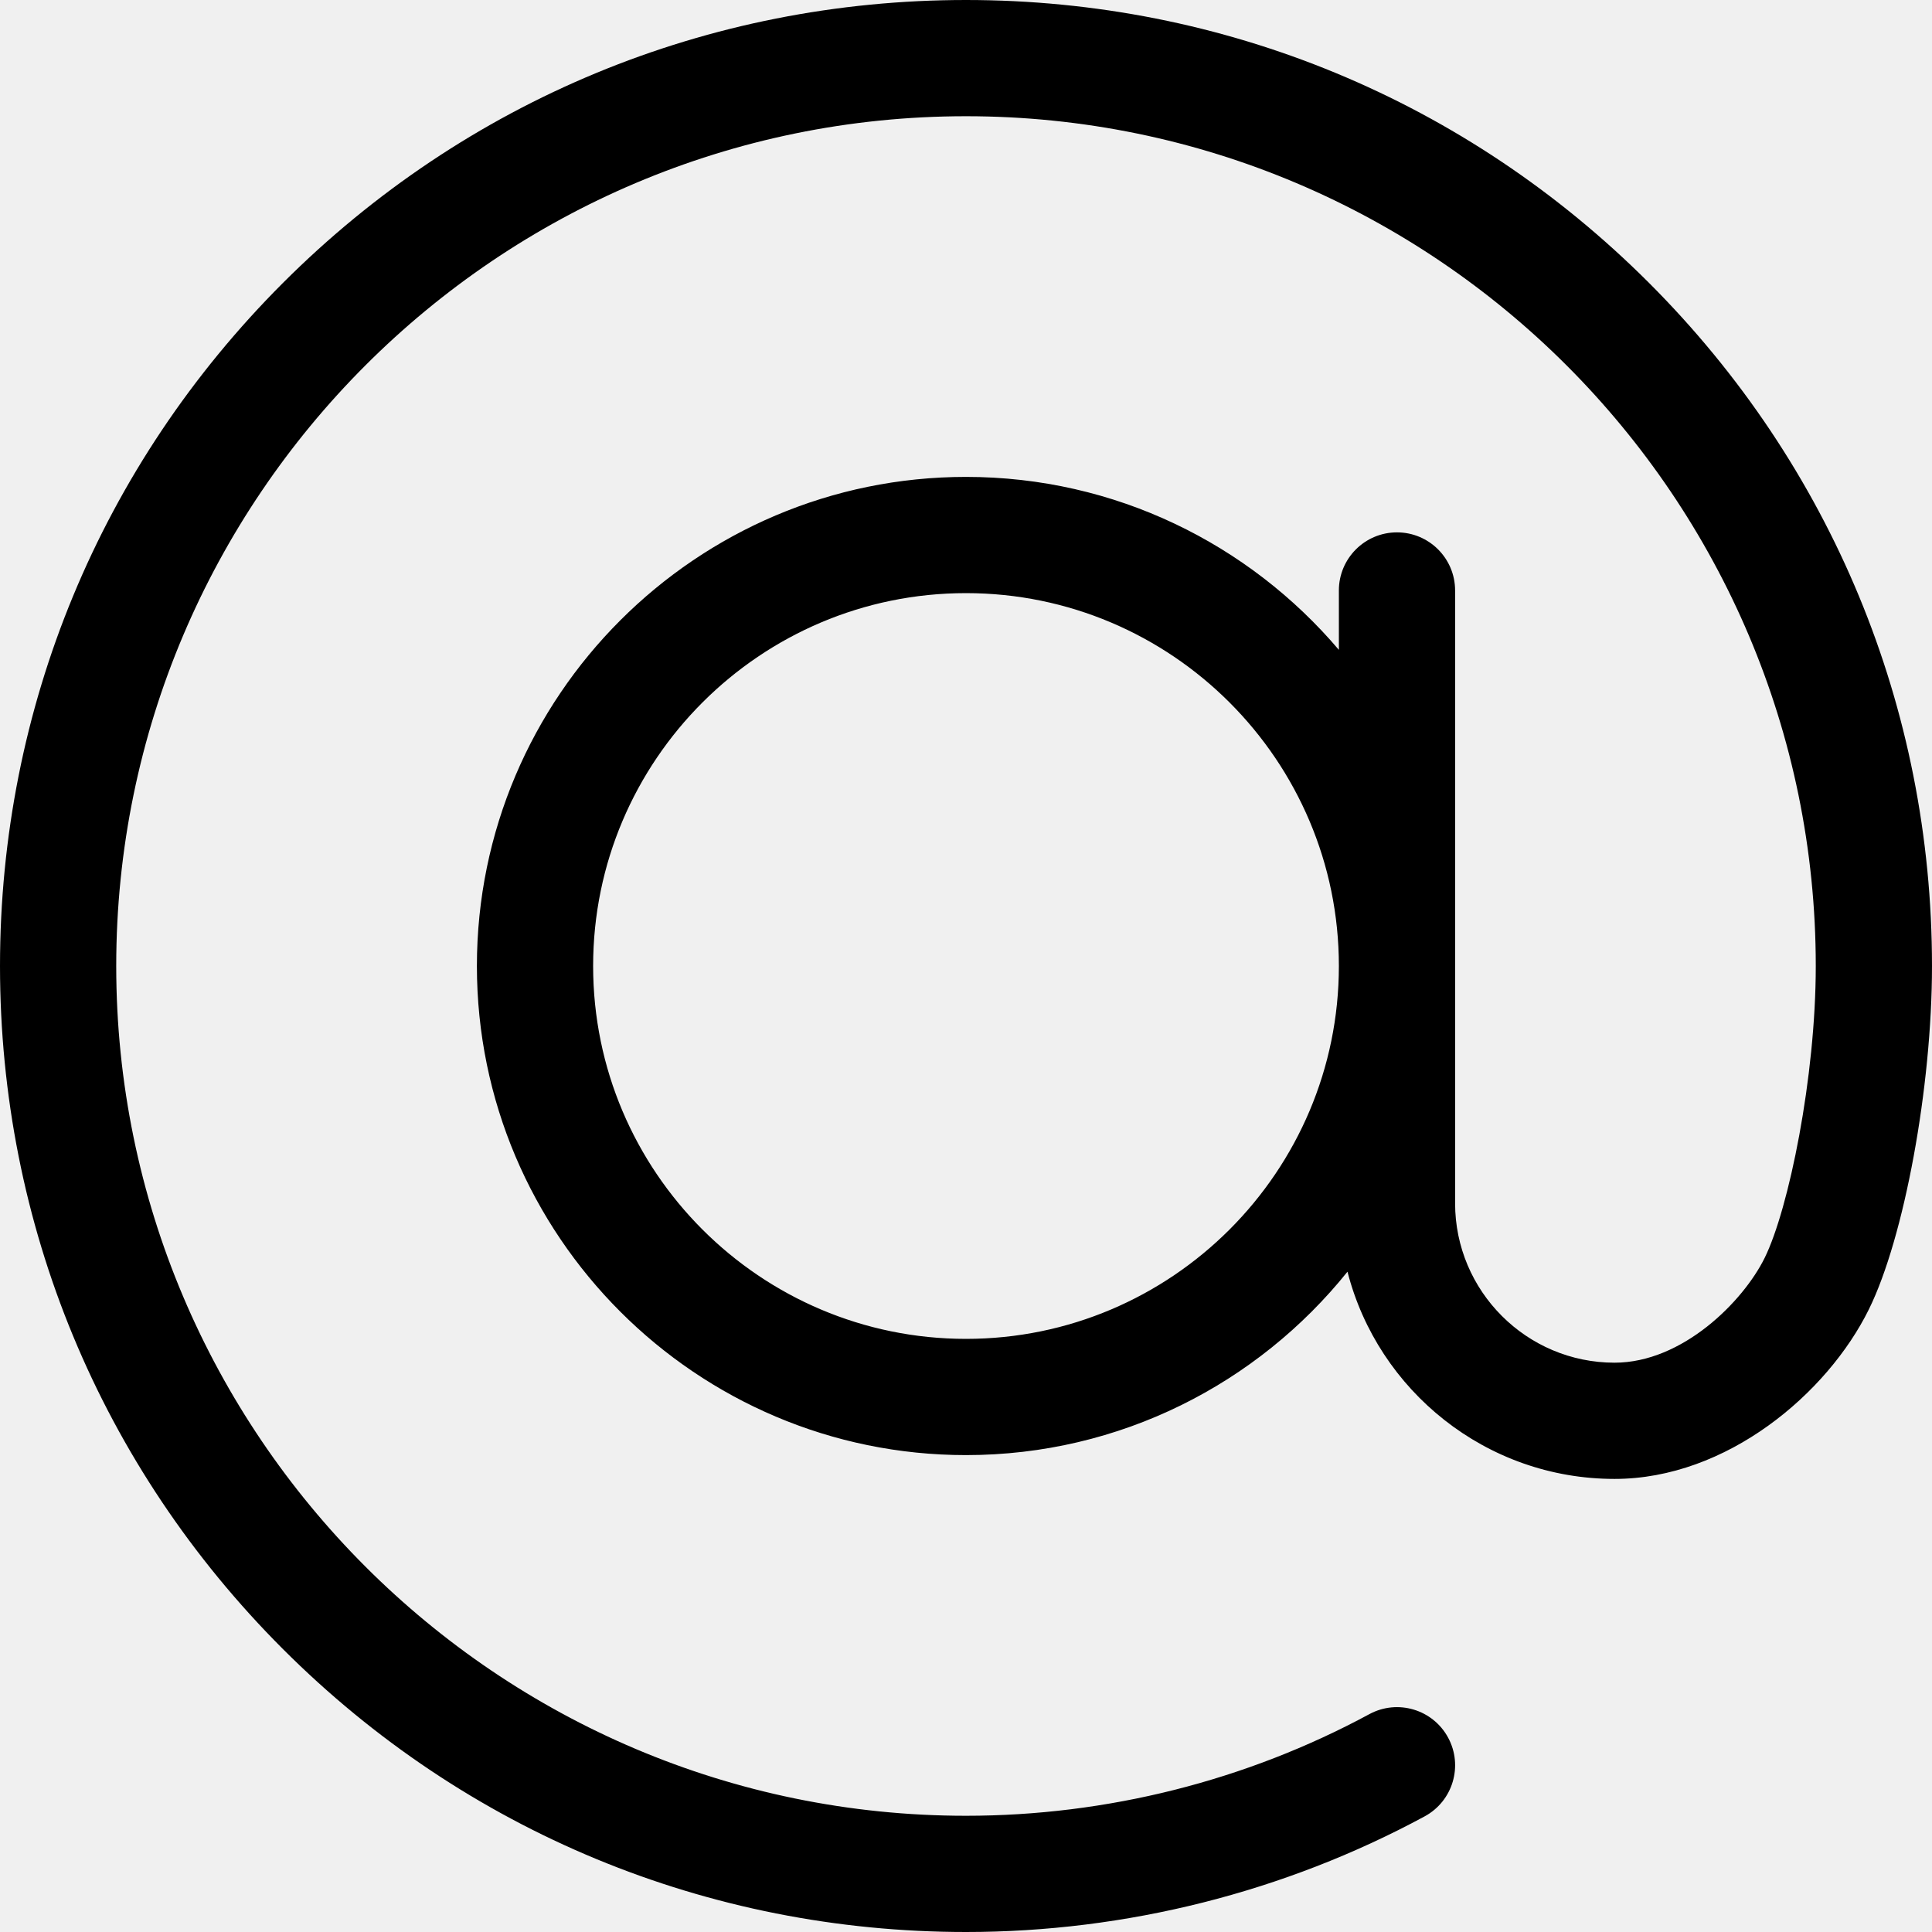
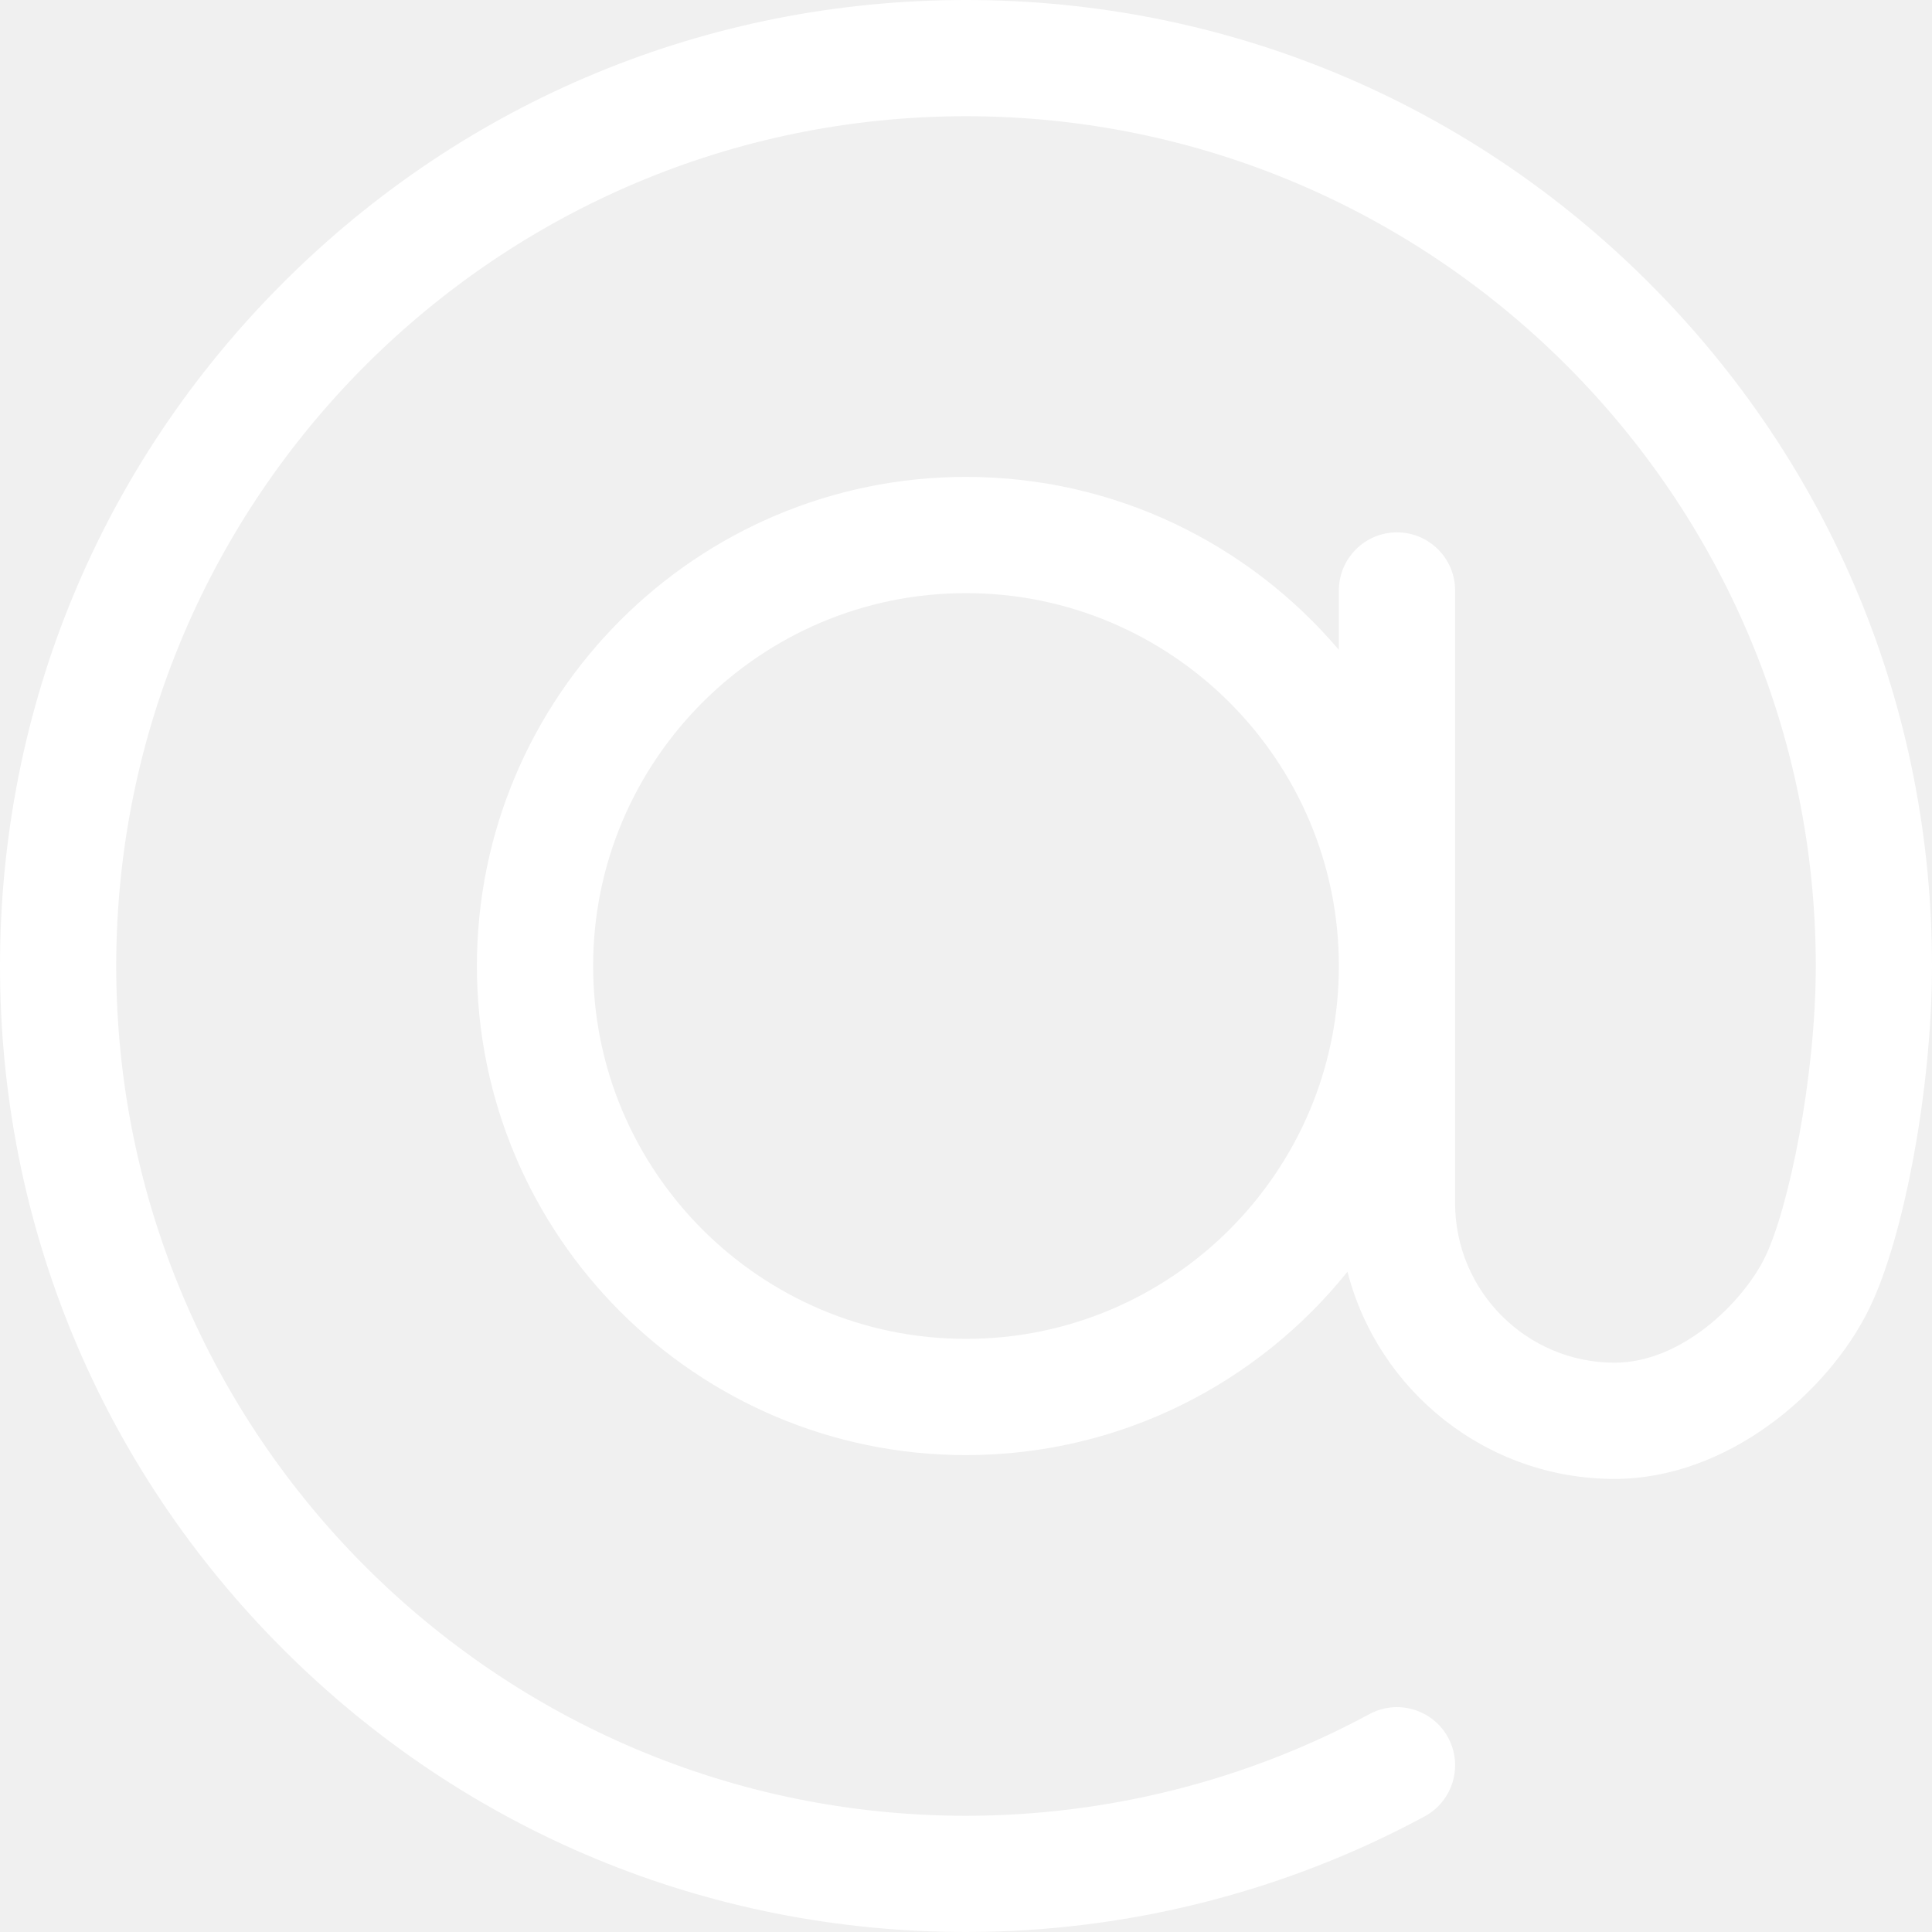
<svg xmlns="http://www.w3.org/2000/svg" version="1.1" id="Capa_1" x="0px" y="0px" viewBox="0 0 512 512" style="enable-background:new 0 0 512 512;" xml:space="preserve">
  <g>
    <g>
-       <path d="M437.02,74.981C388.668,26.629,324.381,0,256,0S123.334,26.629,74.981,74.981C26.63,123.333,0.001,187.62,0.001,256    s26.629,132.667,74.981,181.02C123.334,485.371,187.621,512,256.001,512c42.42,0,84.448-10.595,121.539-30.638    c7.483-4.043,10.271-13.387,6.227-20.871c-4.042-7.482-13.385-10.27-20.87-6.227c-32.609,17.621-69.573,26.934-106.896,26.934    C131.826,481.198,30.802,380.175,30.802,256S131.826,30.802,256,30.802c124.175,0,225.198,101.024,225.198,225.198    c0,29.389-7.139,64.356-13.546,77.359c-5.682,11.53-21.78,27.768-39.78,27.768c-23.299,0-42.255-18.955-42.255-42.254V156.484    c0-8.505-6.896-15.401-15.401-15.401s-15.401,6.895-15.401,15.401v15.736c-23.794-28.021-59.26-45.837-98.815-45.837    c-71.47,0-129.617,58.146-129.617,129.617c0,71.47,58.145,129.617,129.617,129.617c40.84,0,77.322-18.991,101.097-48.601    c8.089,31.535,36.752,54.912,70.774,54.912c29.711,0,56.402-22.615,67.41-44.954c9.375-19.024,16.718-58.984,16.718-90.973    C512,187.62,485.371,123.333,437.02,74.981z M256,354.815c-54.486,0-98.815-44.328-98.815-98.815    c0-54.487,44.328-98.815,98.815-98.815c54.487,0,98.815,44.328,98.815,98.815C354.815,310.487,310.487,354.815,256,354.815z" />
+       <path fill="#FFFFFF" d="M437.02,74.981C388.668,26.629,324.381,0,256,0S123.334,26.629,74.981,74.981C26.63,123.333,0.001,187.62,0.001,256    s26.629,132.667,74.981,181.02C123.334,485.371,187.621,512,256.001,512c42.42,0,84.448-10.595,121.539-30.638    c7.483-4.043,10.271-13.387,6.227-20.871c-4.042-7.482-13.385-10.27-20.87-6.227c-32.609,17.621-69.573,26.934-106.896,26.934    C131.826,481.198,30.802,380.175,30.802,256S131.826,30.802,256,30.802c124.175,0,225.198,101.024,225.198,225.198    c0,29.389-7.139,64.356-13.546,77.359c-5.682,11.53-21.78,27.768-39.78,27.768c-23.299,0-42.255-18.955-42.255-42.254V156.484    c0-8.505-6.896-15.401-15.401-15.401s-15.401,6.895-15.401,15.401v15.736c-23.794-28.021-59.26-45.837-98.815-45.837    c-71.47,0-129.617,58.146-129.617,129.617c0,71.47,58.145,129.617,129.617,129.617c40.84,0,77.322-18.991,101.097-48.601    c8.089,31.535,36.752,54.912,70.774,54.912c29.711,0,56.402-22.615,67.41-44.954c9.375-19.024,16.718-58.984,16.718-90.973    C512,187.62,485.371,123.333,437.02,74.981z M256,354.815c-54.486,0-98.815-44.328-98.815-98.815    c0-54.487,44.328-98.815,98.815-98.815c54.487,0,98.815,44.328,98.815,98.815C354.815,310.487,310.487,354.815,256,354.815z" />
    </g>
  </g>
  <g>
</g>
  <g>
</g>
  <g>
</g>
  <g>
</g>
  <g>
</g>
  <g>
</g>
  <g>
</g>
  <g>
</g>
  <g>
</g>
  <g>
</g>
  <g>
</g>
  <g>
</g>
  <g>
</g>
  <g>
</g>
  <g>
</g>
</svg>
